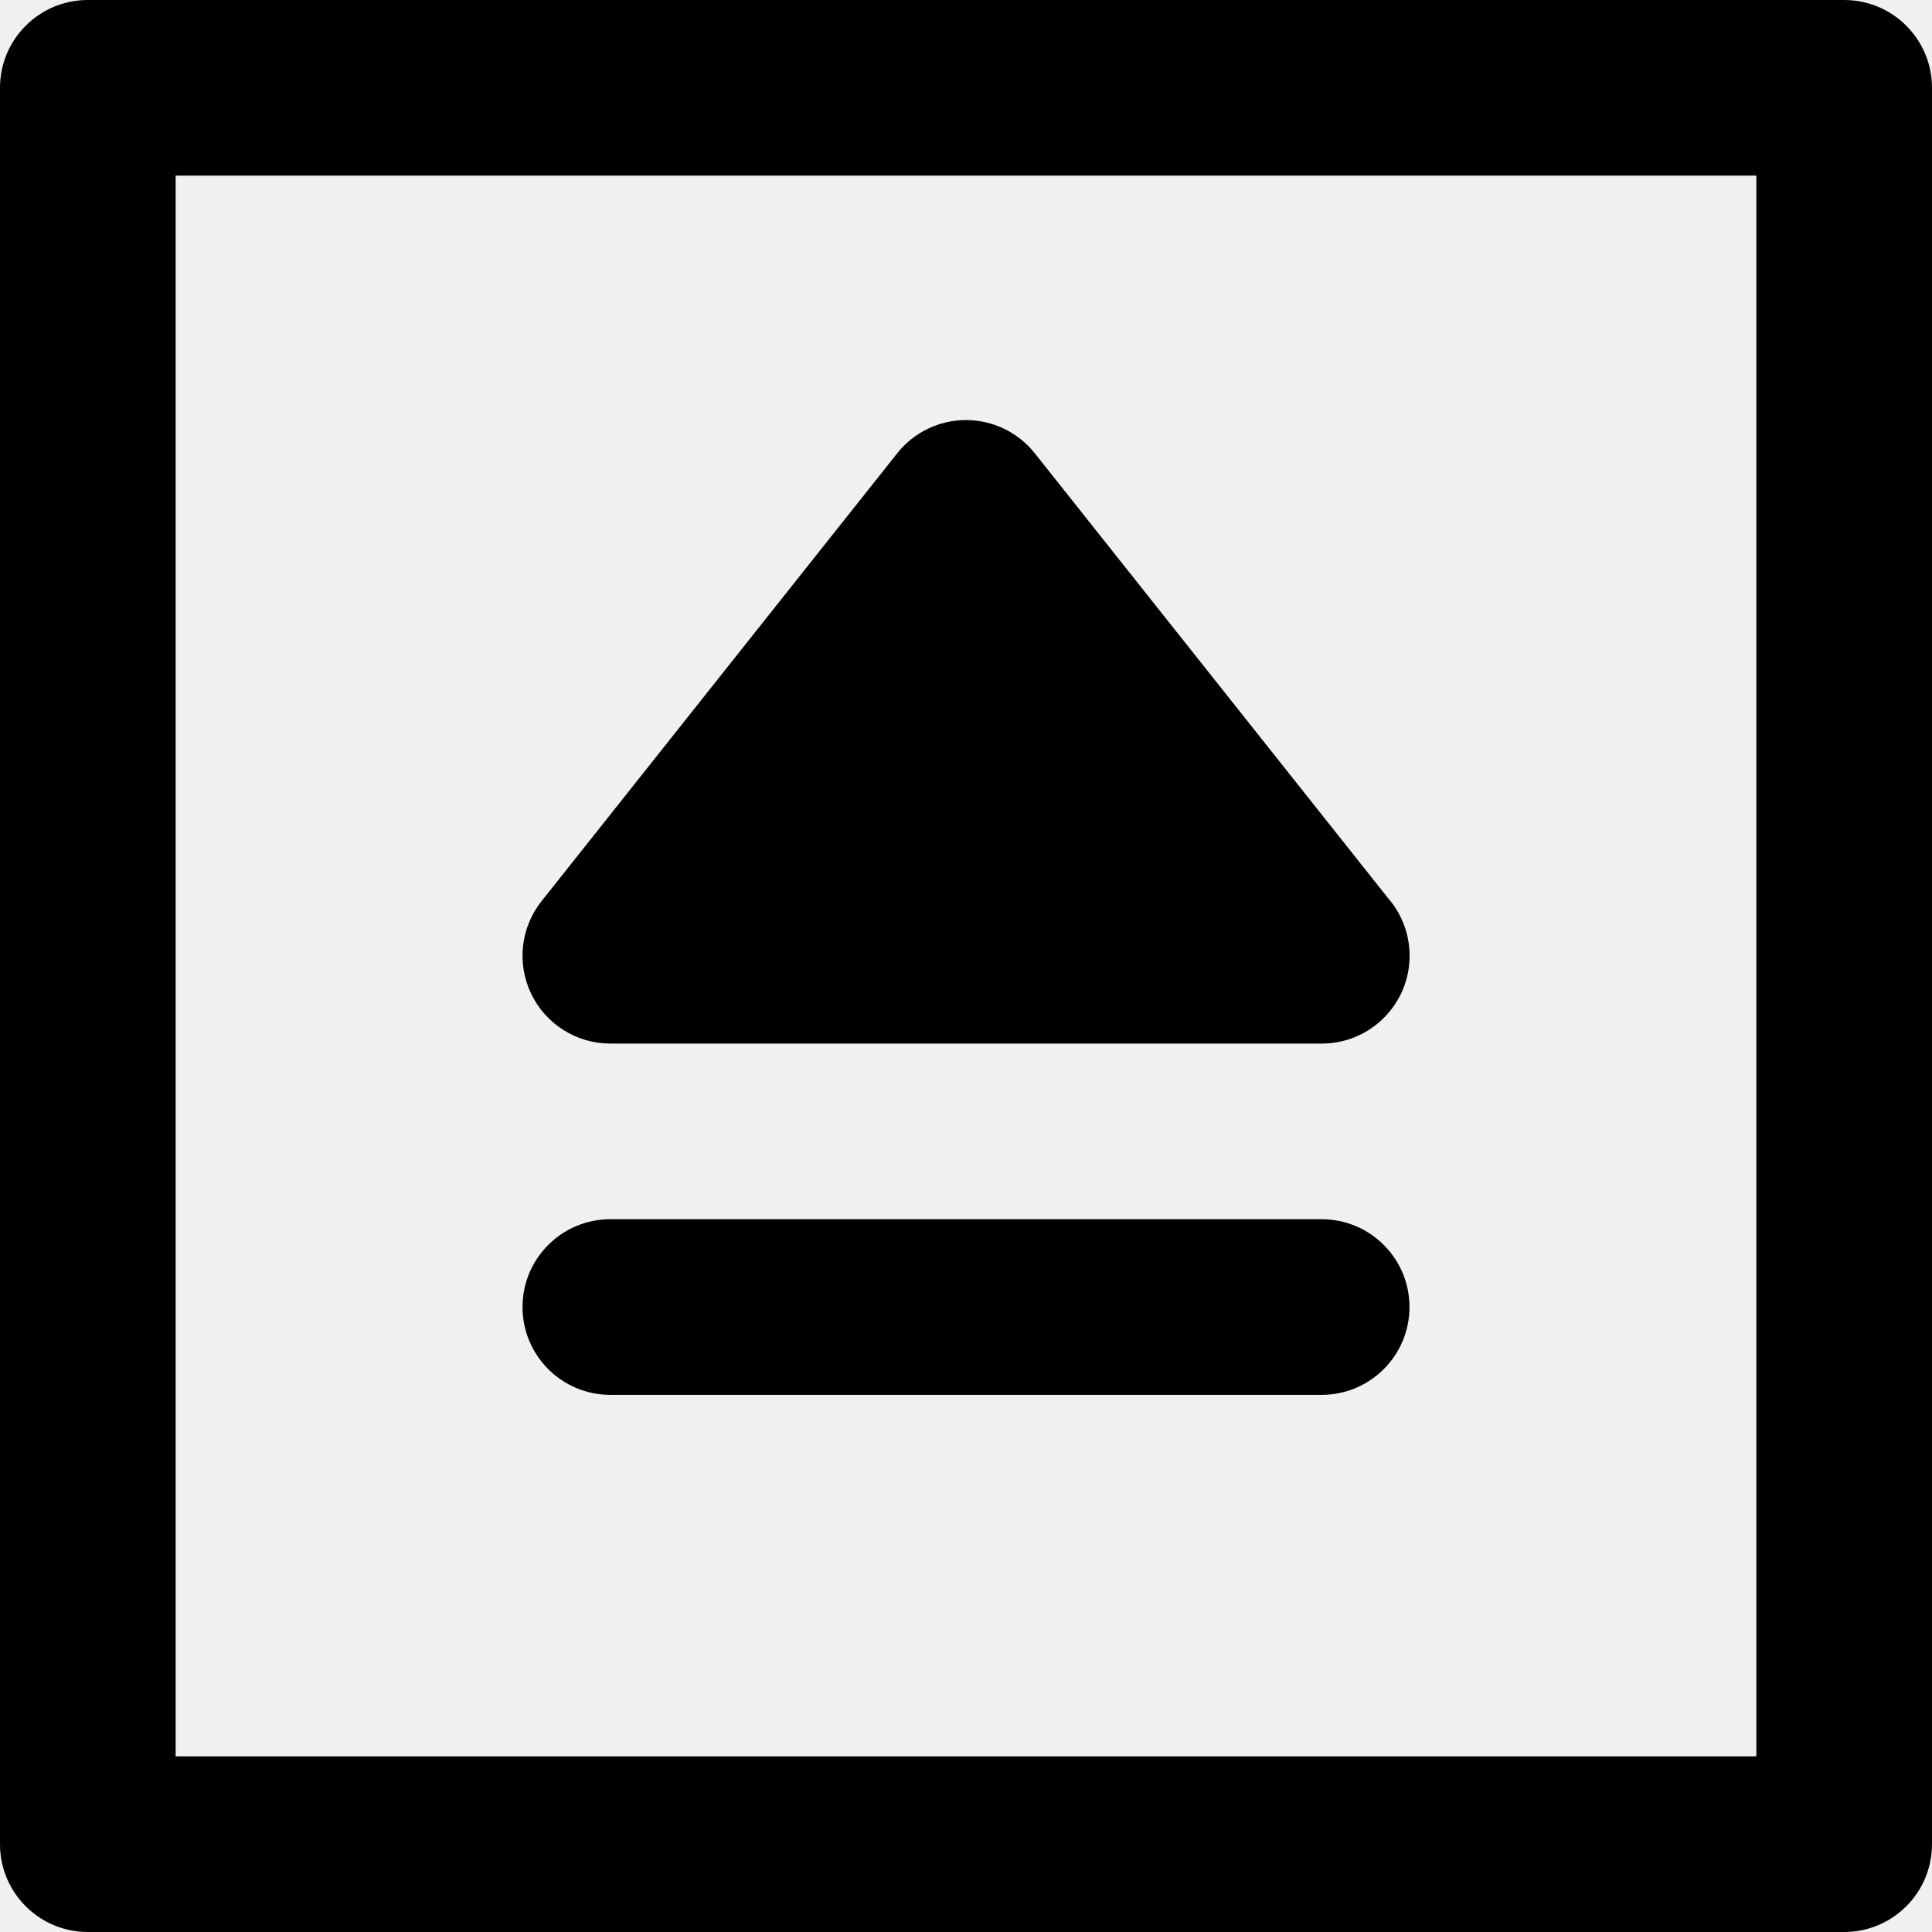
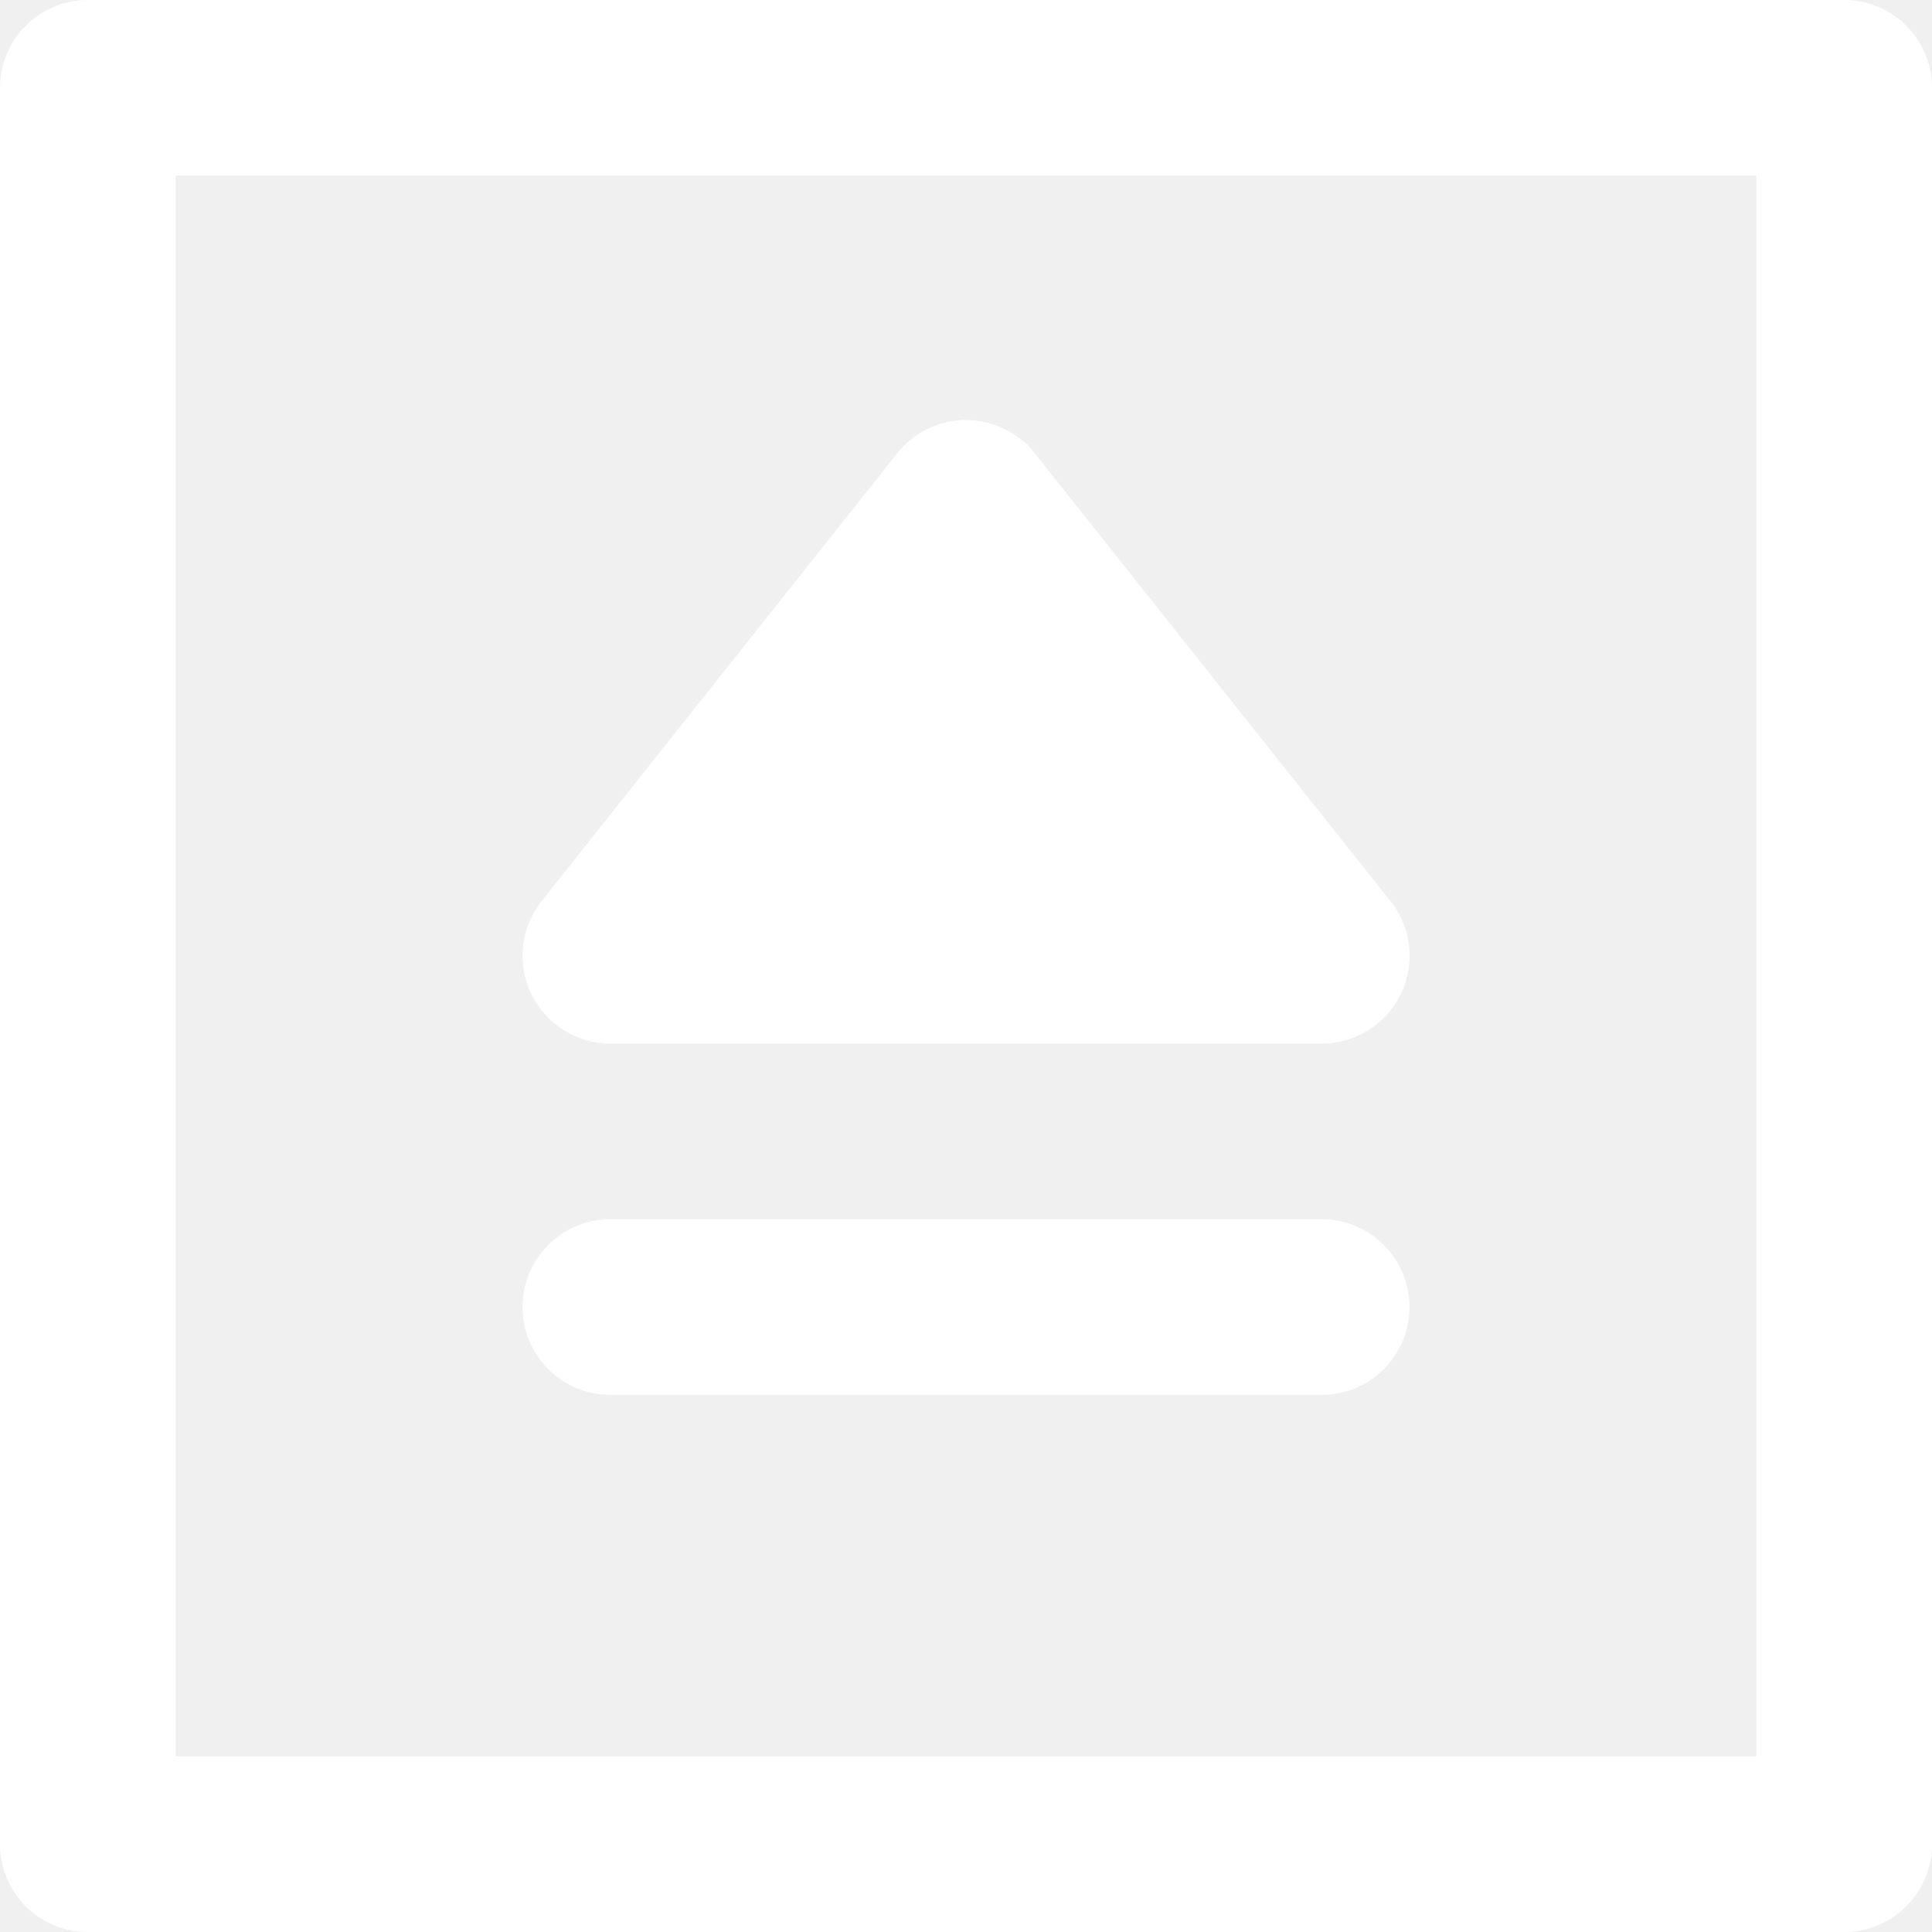
- <svg xmlns="http://www.w3.org/2000/svg" version="1.1" id="Layer_1" x="0px" y="0px" viewBox="0 0 330 330" style="enable-background:new 0 0 330 330;" xml:space="preserve">
-   <g id="XMLID_233_">
+ <svg xmlns="http://www.w3.org/2000/svg" enable-background="new 0 0 330 330" version="1.1" viewBox="0 0 330 330" xml:space="preserve">
+   <g id="XMLID_233_" fill="#fff">
    <path id="XMLID_235_" d="M315,0H15C6.716,0,0,6.716,0,15v300c0,8.284,6.716,15,15,15h300c8.284,0,15-6.716,15-15V15   C330,6.716,323.284,0,315,0z M300,300H30V30h270V300z" />
-     <path id="XMLID_238_" d="M104.25,238.25h121.5c8.284,0,15-6.716,15-15s-6.716-15-15-15h-121.5c-8.284,0-15,6.716-15,15   S95.966,238.25,104.25,238.25z" />
-     <path id="XMLID_239_" d="M104.25,178.25h121.5c0.006-0.001,0.013-0.001,0.02,0c8.284,0,15-6.716,15-15   c0-3.774-1.394-7.222-3.694-9.858l-60.329-75.97c-2.846-3.583-7.171-5.672-11.747-5.672s-8.901,2.088-11.747,5.672l-60.75,76.5   c-3.58,4.508-4.264,10.666-1.761,15.85C93.245,174.956,98.494,178.25,104.25,178.25z" />
+     <path id="XMLID_238_" d="m104.25 238.25h121.5c8.284 0 15-6.716 15-15s-6.716-15-15-15h-121.5c-8.284 0-15 6.716-15 15s6.716 15 15 15z" />
+     <path id="XMLID_239_" d="m104.25 178.25h121.5c6e-3 -1e-3 0.013-1e-3 0.02 0 8.284 0 15-6.716 15-15 0-3.774-1.394-7.222-3.694-9.858l-60.329-75.97c-2.846-3.583-7.171-5.672-11.747-5.672s-8.901 2.088-11.747 5.672l-60.75 76.5c-3.58 4.508-4.264 10.666-1.761 15.85s7.752 8.478 13.508 8.478z" />
  </g>
-   <g>
- </g>
-   <g>
- </g>
-   <g>
- </g>
-   <g>
- </g>
-   <g>
- </g>
-   <g>
- </g>
-   <g>
- </g>
-   <g>
- </g>
-   <g>
- </g>
-   <g>
- </g>
-   <g>
- </g>
-   <g>
- </g>
-   <g>
- </g>
-   <g>
- </g>
-   <g>
- </g>
</svg>
